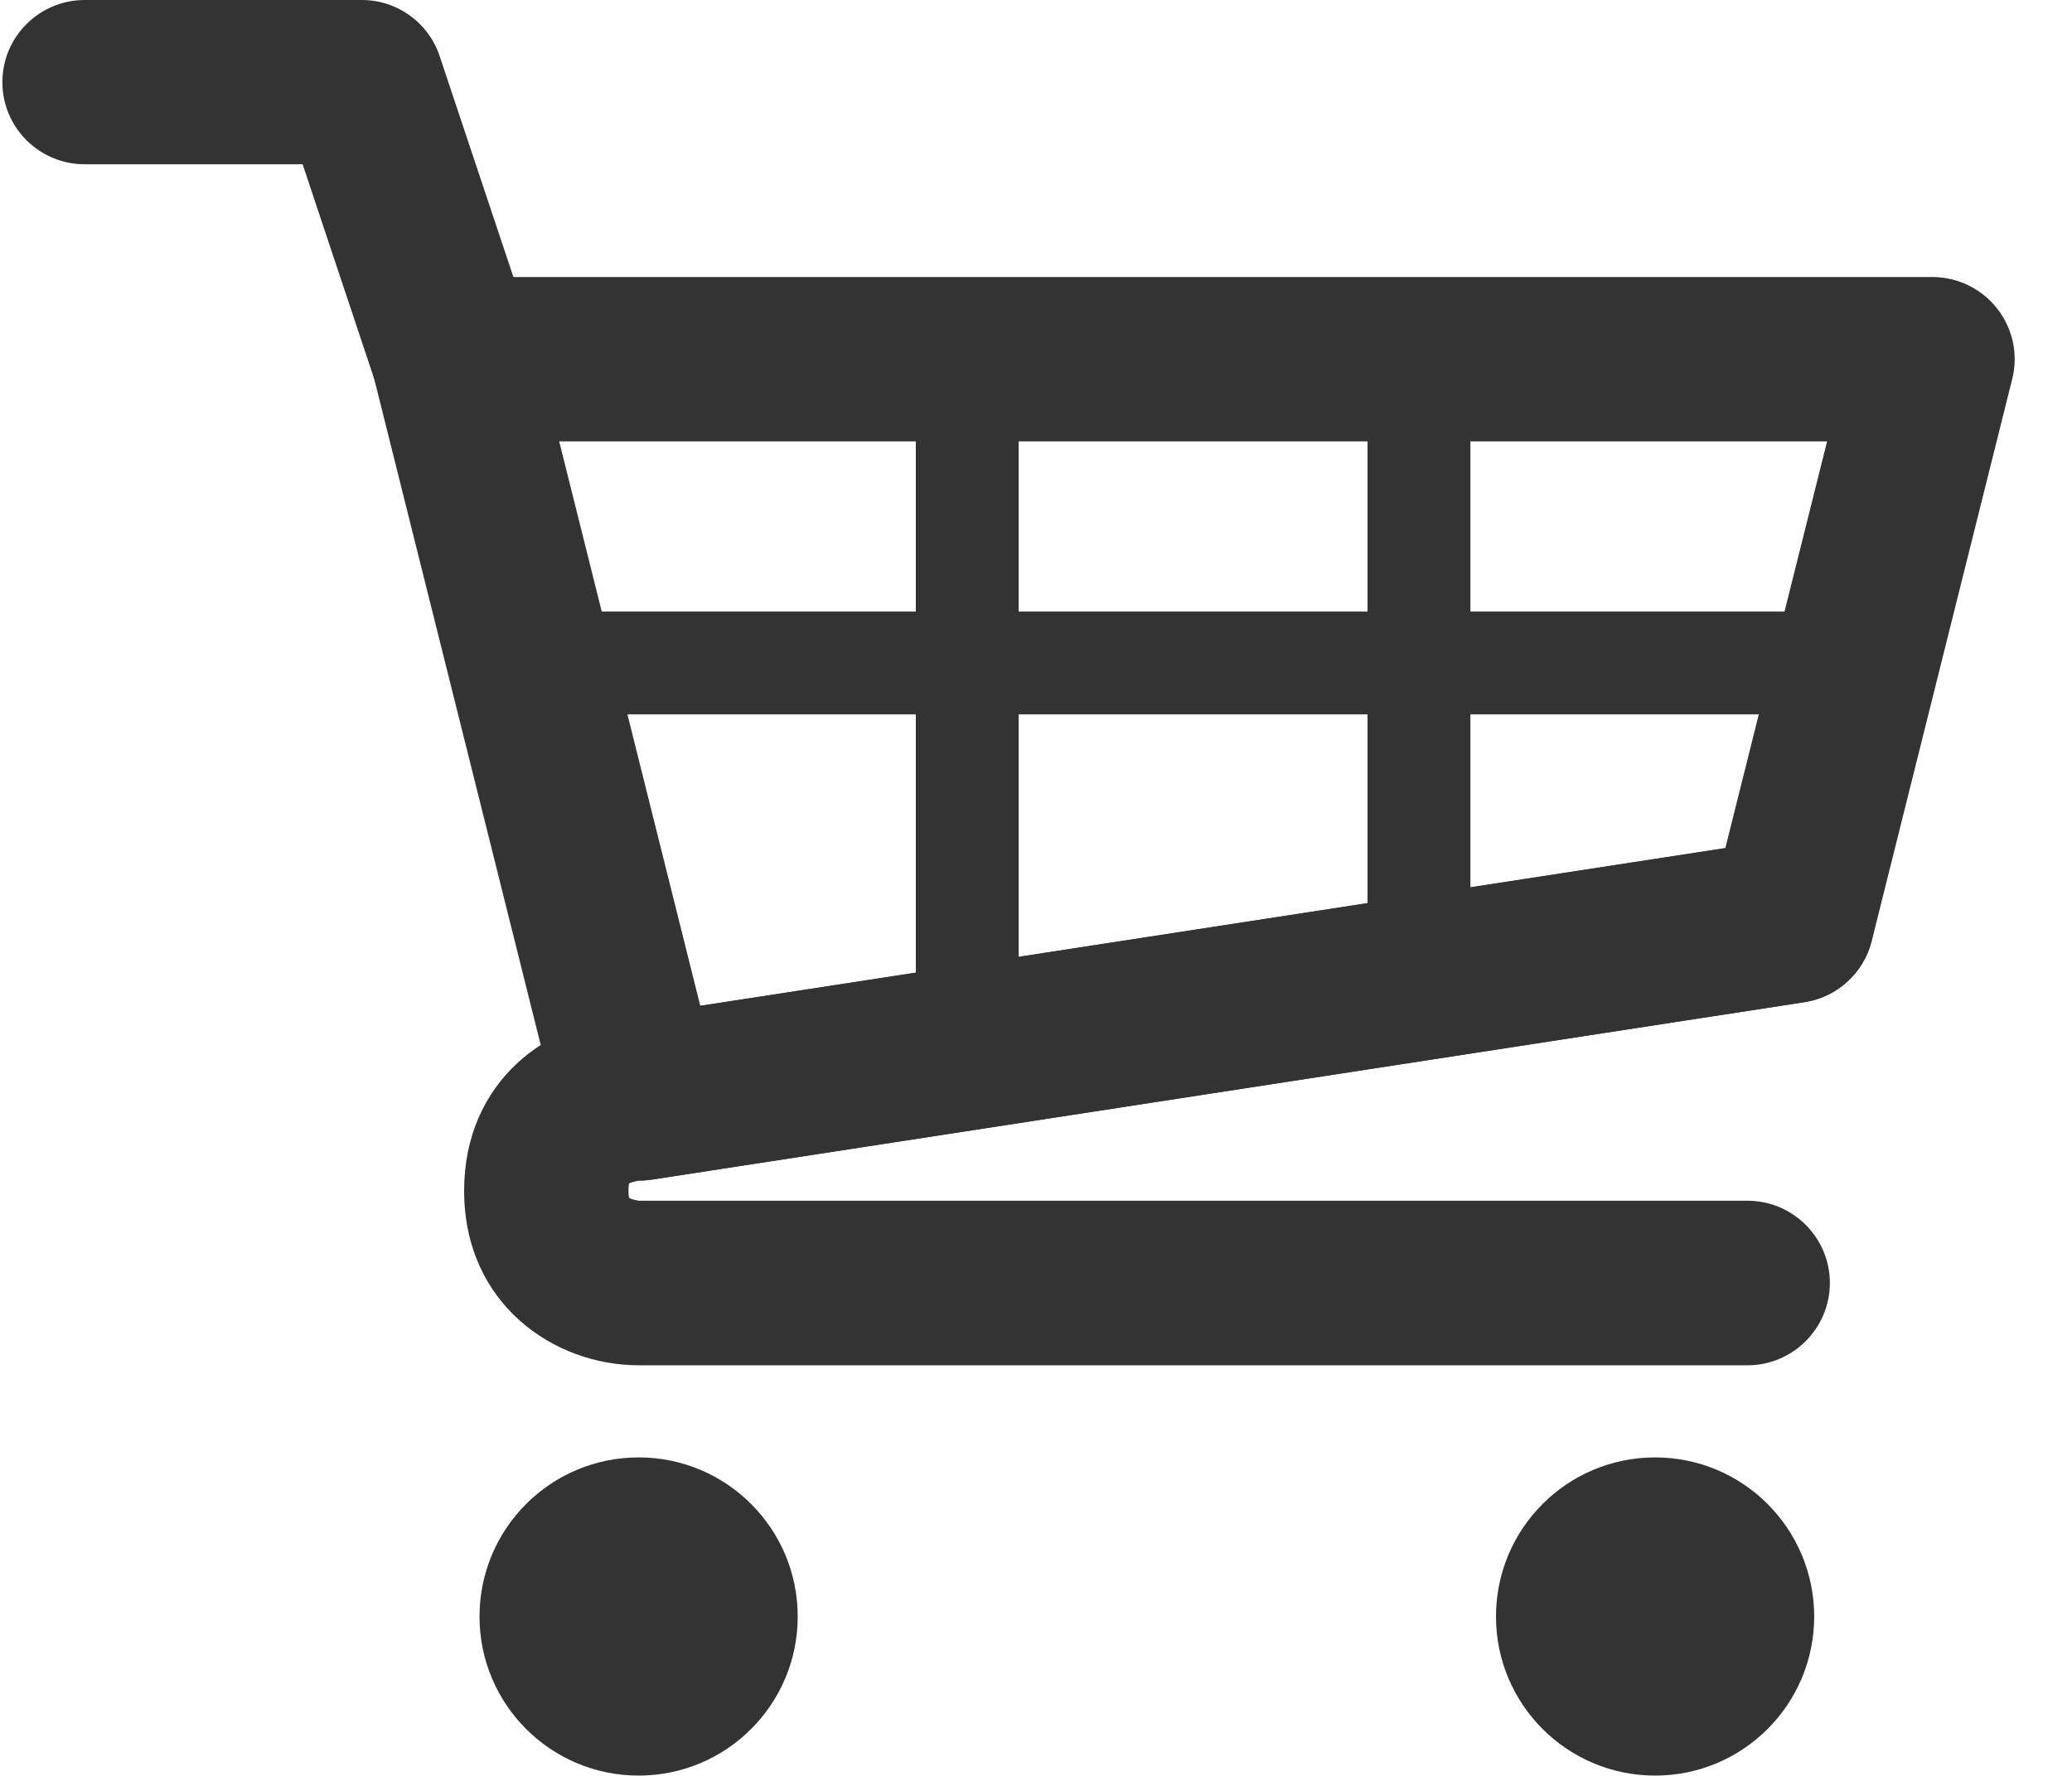
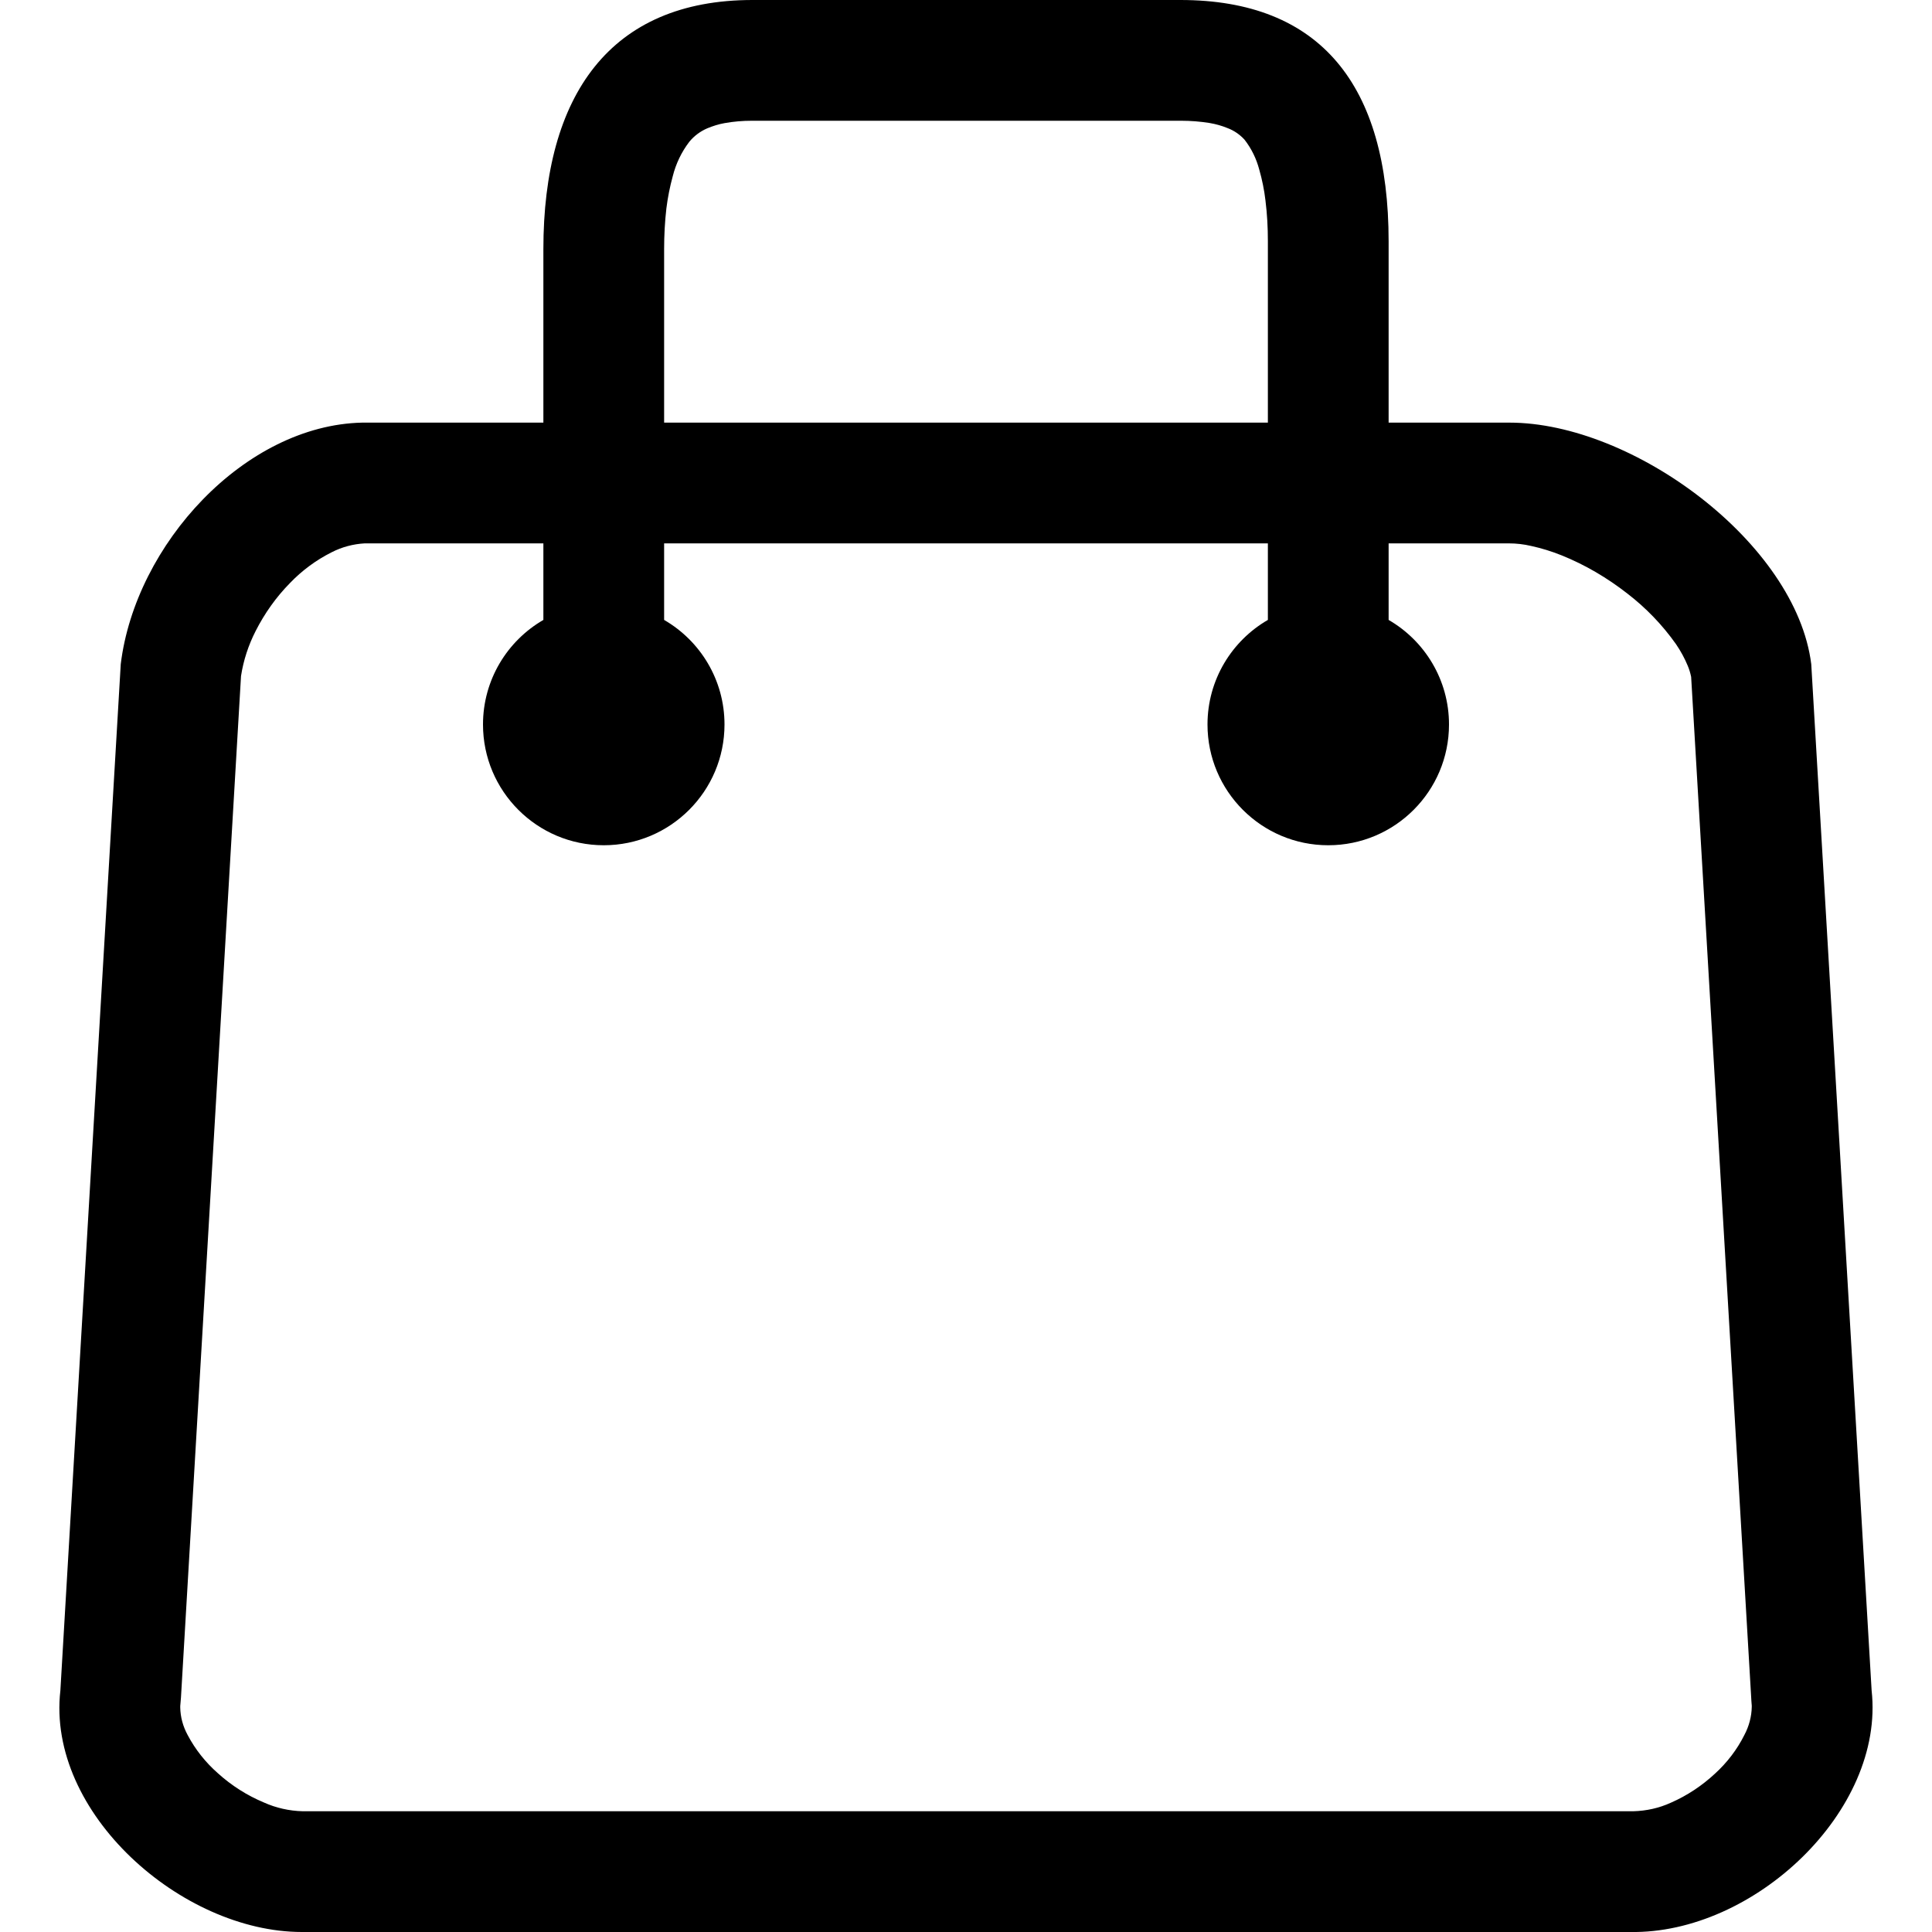
- <svg xmlns="http://www.w3.org/2000/svg" xmlns:xlink="http://www.w3.org/1999/xlink" width="35" height="30" viewBox="0 0 35 30" version="1.1">
-   <g id="Canvas" transform="translate(-2038 1328)">
-     <g id="icon_cart_02" style="mix-blend-mode:normal;">
-       <g id="Group" style="mix-blend-mode:normal;">
-         <g id="Vector" style="mix-blend-mode:normal;">
-           <use xlink:href="#path0_fill" transform="translate(2045.84 -1313.83)" fill="#333333" style="mix-blend-mode:normal;" />
-         </g>
-       </g>
-       <g id="Group" style="mix-blend-mode:normal;">
-         <g id="Vector" style="mix-blend-mode:normal;">
-           <use xlink:href="#path1_fill" transform="translate(2044.28 -1323.32)" fill="#333333" style="mix-blend-mode:normal;" />
-         </g>
-       </g>
-       <g id="Group" style="mix-blend-mode:normal;">
-         <g id="Vector" style="mix-blend-mode:normal;">
-           <use xlink:href="#path2_fill" transform="translate(2046.1 -1303.38)" fill="#333333" style="mix-blend-mode:normal;" />
-         </g>
-       </g>
-       <g id="Group" style="mix-blend-mode:normal;">
-         <g id="Vector" style="mix-blend-mode:normal;">
-           <use xlink:href="#path3_fill" transform="translate(2063.27 -1303.38)" fill="#333333" style="mix-blend-mode:normal;" />
-         </g>
-       </g>
-       <g id="Group" style="mix-blend-mode:normal;">
-         <g id="Vector" style="mix-blend-mode:normal;">
-           <use xlink:href="#path4_fill" transform="translate(2038.04 -1328)" fill="#333333" style="mix-blend-mode:normal;" />
-         </g>
-       </g>
-       <g id="Group" style="mix-blend-mode:normal;">
-         <g id="Vector" style="mix-blend-mode:normal;">
-           <use xlink:href="#path5_fill" transform="translate(2046.29 -1317.67)" fill="#333333" style="mix-blend-mode:normal;" />
-         </g>
-       </g>
-       <g id="Group" style="mix-blend-mode:normal;">
-         <g id="Vector" style="mix-blend-mode:normal;">
-           <use xlink:href="#path6_fill" transform="translate(2053.47 -1322.8)" fill="#333333" style="mix-blend-mode:normal;" />
-         </g>
-       </g>
-       <g id="Group" style="mix-blend-mode:normal;">
-         <g id="Vector" style="mix-blend-mode:normal;">
-           <use xlink:href="#path7_fill" transform="translate(2061.1 -1322.8)" fill="#333333" style="mix-blend-mode:normal;" />
-         </g>
-       </g>
-     </g>
-   </g>
-   <defs>
-     <path id="path0_fill" d="M 21.68 8.894L 2.947 8.894C 1.519 8.894 1.10758e-07 7.859 1.10758e-07 5.945C 1.10758e-07 4.085 1.434 3.056 2.827 3L 22.219 0.016C 22.977 -0.1 23.687 0.419 23.799 1.176C 23.915 1.933 23.398 2.642 22.64 2.76L 3.161 5.758C 3.072 5.769 3.047 5.776 2.967 5.772C 2.907 5.78 2.829 5.801 2.786 5.821C 2.782 5.84 2.776 5.881 2.776 5.945C 2.776 6.008 2.782 6.048 2.786 6.065C 2.84 6.097 2.949 6.114 2.949 6.114L 21.68 6.114C 22.446 6.114 23.07 6.738 23.07 7.504C 23.07 8.269 22.444 8.894 21.68 8.894Z" />
-     <path id="path1_fill" d="M 4.509 15.263C 3.881 15.263 3.322 14.838 3.164 14.214L 0.043 1.726C -0.064 1.31 0.031 0.873 0.296 0.535C 0.559 0.198 0.961 2.35361e-07 1.392 2.35361e-07L 26.365 2.35361e-07C 26.79 2.35361e-07 27.194 0.198 27.457 0.534C 27.721 0.871 27.815 1.31 27.71 1.724L 25.338 11.213C 25.204 11.755 24.753 12.164 24.204 12.249L 4.723 15.249C 4.651 15.256 4.578 15.263 4.509 15.263ZM 3.166 2.776L 5.549 12.311L 22.864 9.647L 24.583 2.776L 3.166 2.776Z" />
-     <path id="path2_fill" d="M 2.688 5.375C 4.172 5.375 5.375 4.172 5.375 2.688C 5.375 1.203 4.172 0 2.688 0C 1.203 0 0 1.203 0 2.688C 0 4.172 1.203 5.375 2.688 5.375Z" />
-     <path id="path3_fill" d="M 2.688 5.375C 4.172 5.375 5.375 4.172 5.375 2.688C 5.375 1.203 4.172 0 2.688 0C 1.203 0 0 1.203 0 2.688C 0 4.172 1.203 5.375 2.688 5.375Z" />
-     <path id="path4_fill" d="M 7.632 7.458C 7.054 7.458 6.511 7.09 6.317 6.509L 5.072 2.775L 1.39 2.775C 0.624 2.775 2.76896e-08 2.154 2.76896e-08 1.388C 2.76896e-08 0.622 0.624 -5.88403e-08 1.39 -5.88403e-08L 6.072 -5.88403e-08C 6.671 -5.88403e-08 7.199 0.383 7.387 0.949L 8.95 5.631C 9.191 6.359 8.797 7.143 8.072 7.386C 7.926 7.435 7.778 7.458 7.632 7.458Z" />
-     <path id="path5_fill" d="M 23.07 1.737L 0.869 1.737C 0.39 1.737 -3.59964e-07 1.348 -3.59964e-07 0.869C -3.59964e-07 0.39 0.39 3.46119e-07 0.869 3.46119e-07L 23.07 3.46119e-07C 23.549 3.46119e-07 23.939 0.39 23.939 0.869C 23.939 1.348 23.549 1.737 23.07 1.737Z" />
-     <path id="path6_fill" d="M 0.867 13.757C 0.388 13.757 -2.76896e-08 13.37 -2.76896e-08 12.891L -2.76896e-08 0.869C -2.76896e-08 0.388 0.388 -3.04585e-07 0.867 -3.04585e-07C 1.346 -3.04585e-07 1.737 0.388 1.737 0.869L 1.737 12.891C 1.735 13.37 1.346 13.757 0.867 13.757Z" />
-     <path id="path7_fill" d="M 0.869 11.579C 0.39 11.579 8.30687e-07 11.189 8.30687e-07 10.71L 8.30687e-07 0.869C 8.30687e-07 0.388 0.39 -3.04585e-07 0.869 -3.04585e-07C 1.348 -3.04585e-07 1.738 0.388 1.738 0.869L 1.738 10.712C 1.738 11.191 1.348 11.579 0.869 11.579Z" />
-   </defs>
+ <svg xmlns="http://www.w3.org/2000/svg" width="24" height="24" viewBox="0 0 24 24" fill="currentColor">
+   <path fill-rule="evenodd" clip-rule="evenodd" d="M17.25 6.75C17.25 7.193 17.25 7.51 17.25 7.701C17.698 7.96 18 8.445 18 9C18 9.828 17.328 10.5 16.5 10.5C15.672 10.5 15 9.828 15 9C15 8.445 15.302 7.96 15.75 7.701V7.5V6.75H8.25V7.5V7.701C8.698 7.96 9 8.445 9 9C9 9.828 8.328 10.5 7.5 10.5C6.672 10.5 6 9.828 6 9C6 8.445 6.302 7.96 6.75 7.701C6.75 7.272 6.75 6.955 6.75 6.75H4.53C4.388 6.758 4.247 6.795 4.119 6.861C3.926 6.958 3.75 7.088 3.6 7.245C3.429 7.419 3.287 7.62 3.176 7.838C3.086 8.014 3.024 8.203 2.994 8.398L2.248 21.088C2.246 21.116 2.244 21.142 2.241 21.171C2.239 21.184 2.239 21.197 2.239 21.21C2.241 21.33 2.273 21.446 2.331 21.553C2.426 21.733 2.554 21.894 2.708 22.029C2.876 22.181 3.068 22.303 3.278 22.391C3.429 22.459 3.594 22.496 3.761 22.5H20.258H20.288C20.451 22.496 20.61 22.461 20.758 22.393C20.959 22.305 21.142 22.183 21.304 22.033C21.454 21.896 21.578 21.735 21.669 21.553C21.727 21.444 21.759 21.324 21.761 21.203C21.761 21.189 21.761 21.176 21.759 21.165C21.758 21.139 21.754 21.113 21.754 21.088L21.008 8.408C20.998 8.361 20.985 8.316 20.966 8.271C20.927 8.177 20.878 8.087 20.82 8.002C20.651 7.763 20.447 7.551 20.214 7.372C19.965 7.178 19.691 7.016 19.397 6.898C19.275 6.849 19.149 6.81 19.02 6.782C18.93 6.761 18.838 6.75 18.744 6.75H17.25ZM17.25 5.25C17.25 4.798 17.25 4.048 17.25 3C17.25 1.055 16.401 0 14.663 0C12.925 0 11.117 0 9.348 0C7.58 0 6.75 1.182 6.75 3.096C6.75 3.561 6.75 4.279 6.75 5.25H4.5C3.042 5.281 1.682 6.76 1.5 8.25L0.75 21C0.576 22.52 2.257 24 3.75 24H20.25C21.785 24.028 23.416 22.495 23.25 21L22.5 8.25C22.313 6.75 20.291 5.25 18.75 5.25H17.25ZM8.25 5.25V5.01V3.096C8.25 3.094 8.25 3.092 8.25 3.092C8.25 2.923 8.259 2.756 8.278 2.589C8.295 2.454 8.321 2.321 8.357 2.19C8.396 2.034 8.466 1.888 8.563 1.761C8.623 1.688 8.7 1.631 8.786 1.594C8.854 1.566 8.925 1.543 8.998 1.53C9.113 1.509 9.227 1.5 9.341 1.5C9.343 1.5 9.345 1.5 9.349 1.5H14.662C14.666 1.5 14.668 1.5 14.67 1.5C14.79 1.5 14.908 1.509 15.026 1.528C15.103 1.541 15.178 1.562 15.251 1.592C15.33 1.622 15.401 1.671 15.459 1.734C15.546 1.845 15.607 1.971 15.643 2.107C15.679 2.233 15.705 2.361 15.72 2.49C15.741 2.659 15.75 2.826 15.75 2.994C15.75 2.996 15.75 2.998 15.75 3V4.944V5.25H8.25Z" fill="currentColor" />
</svg>
